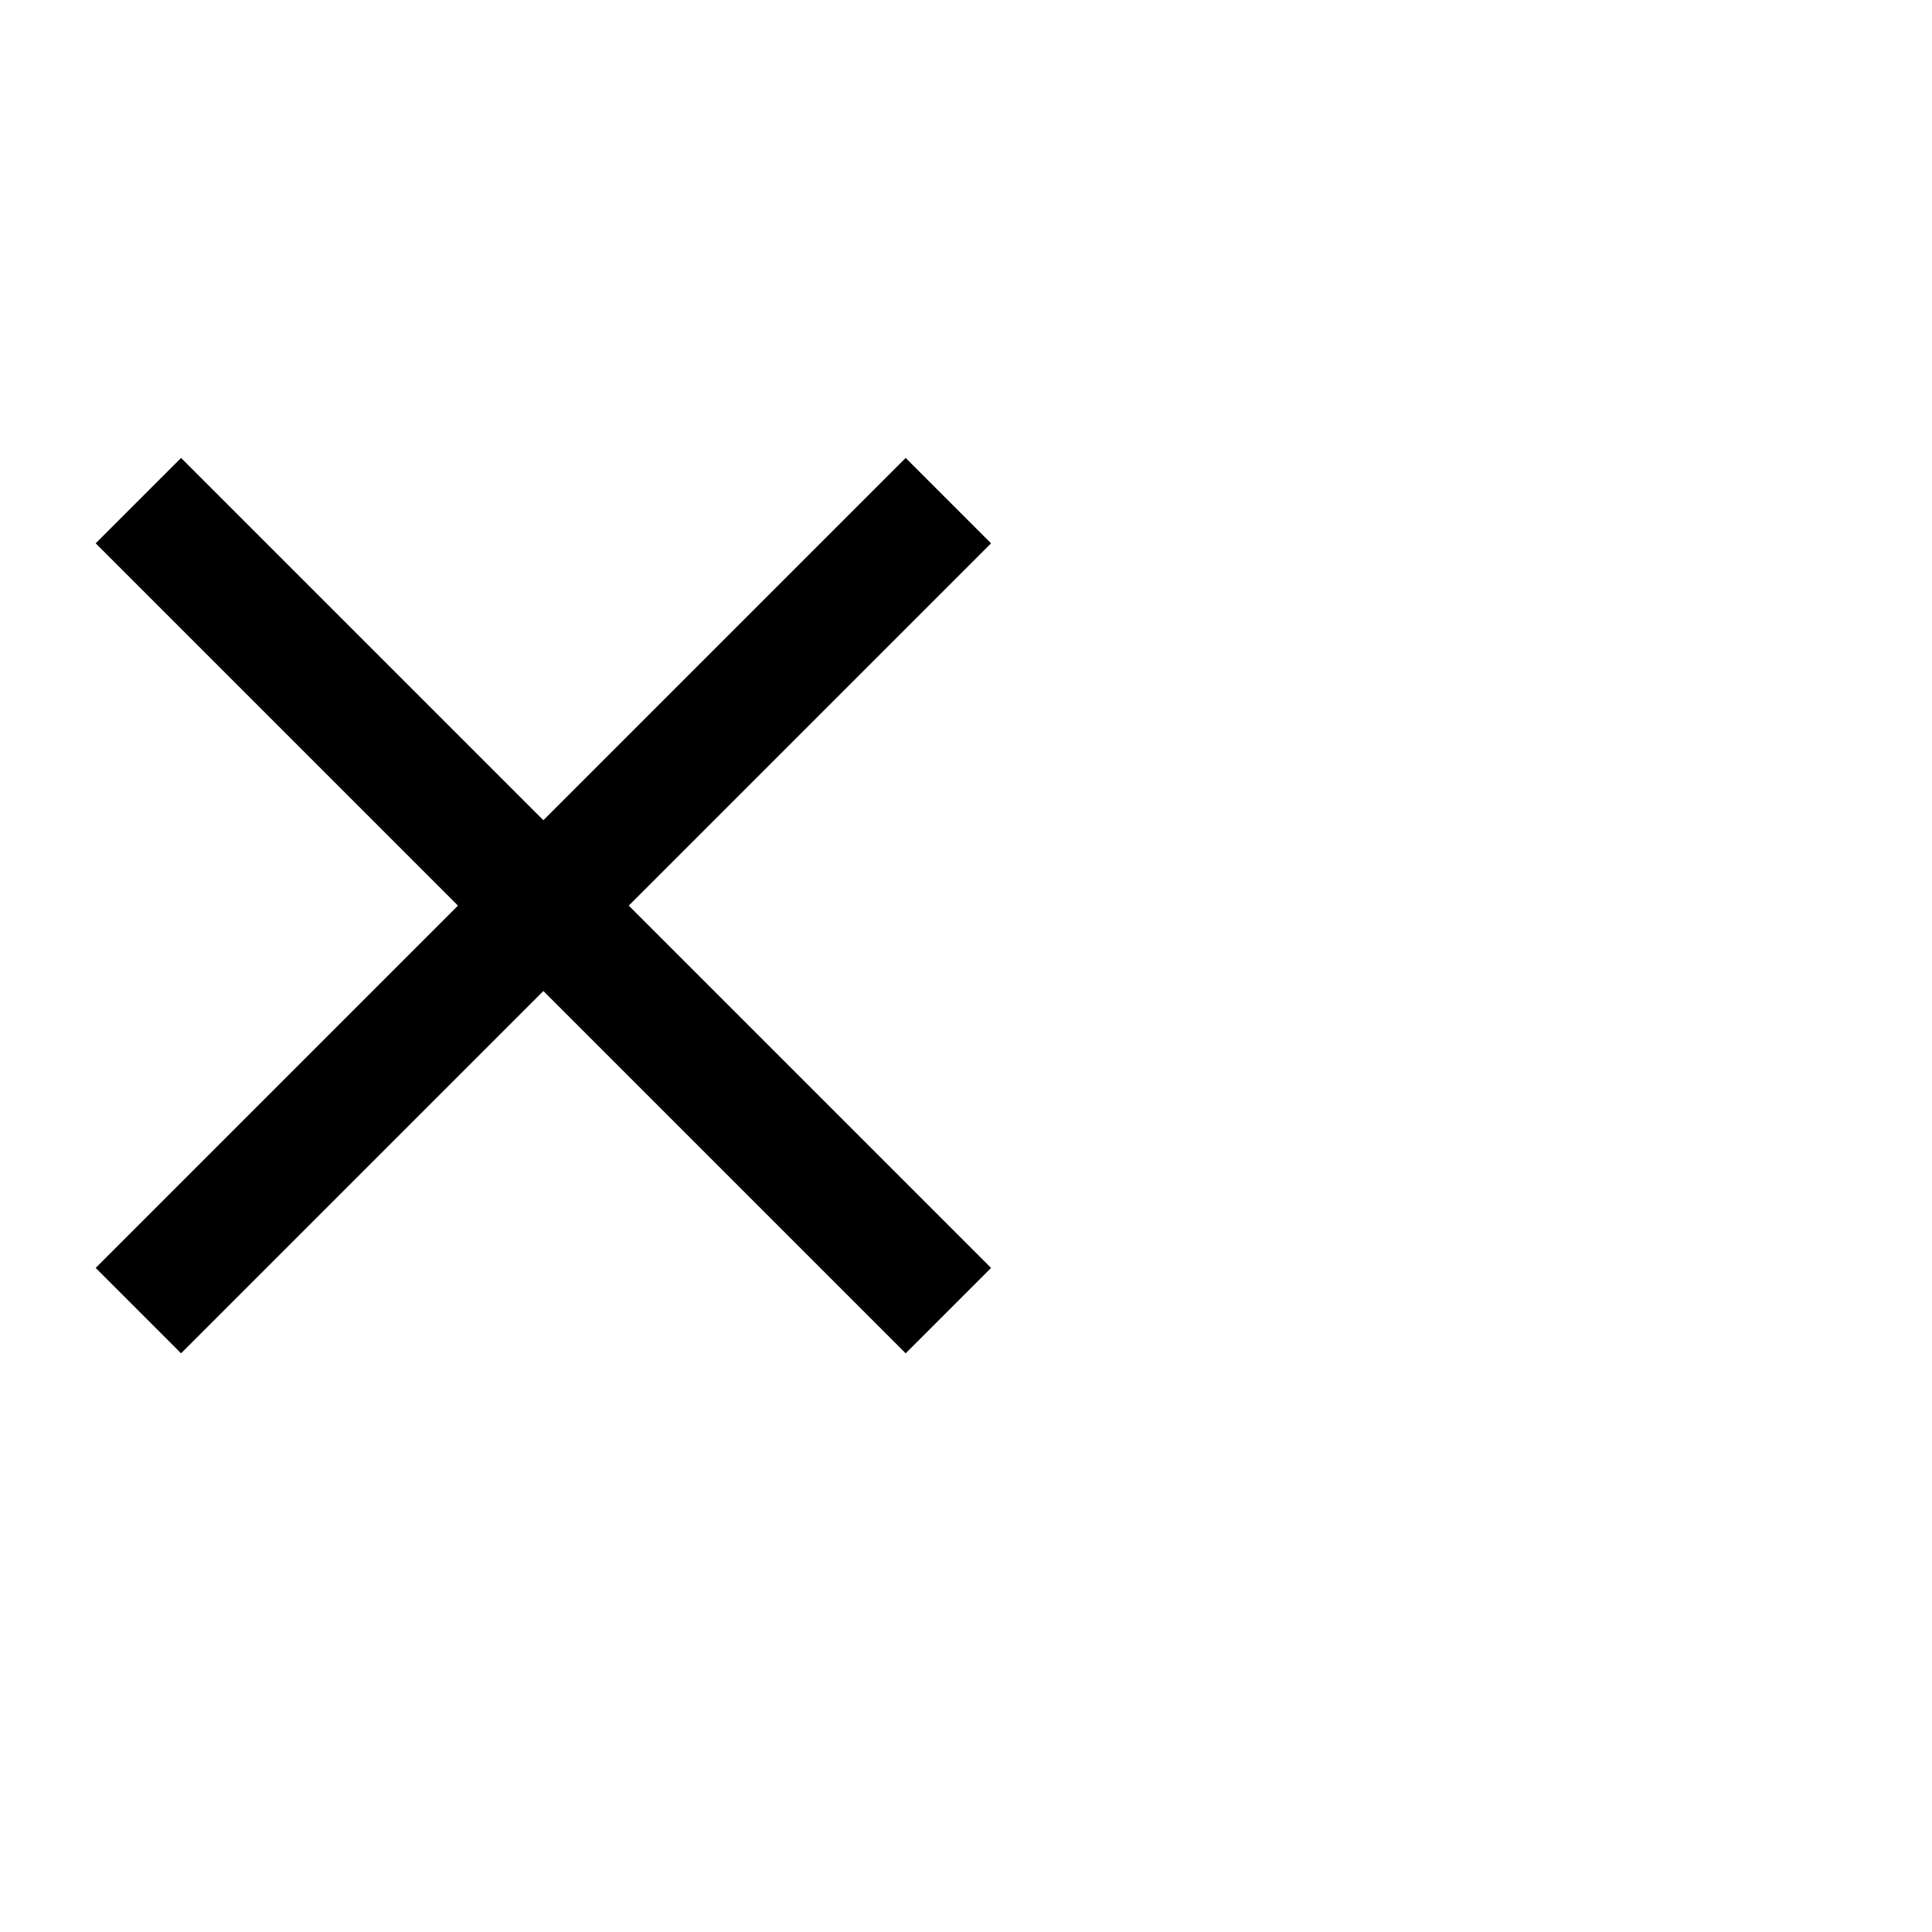
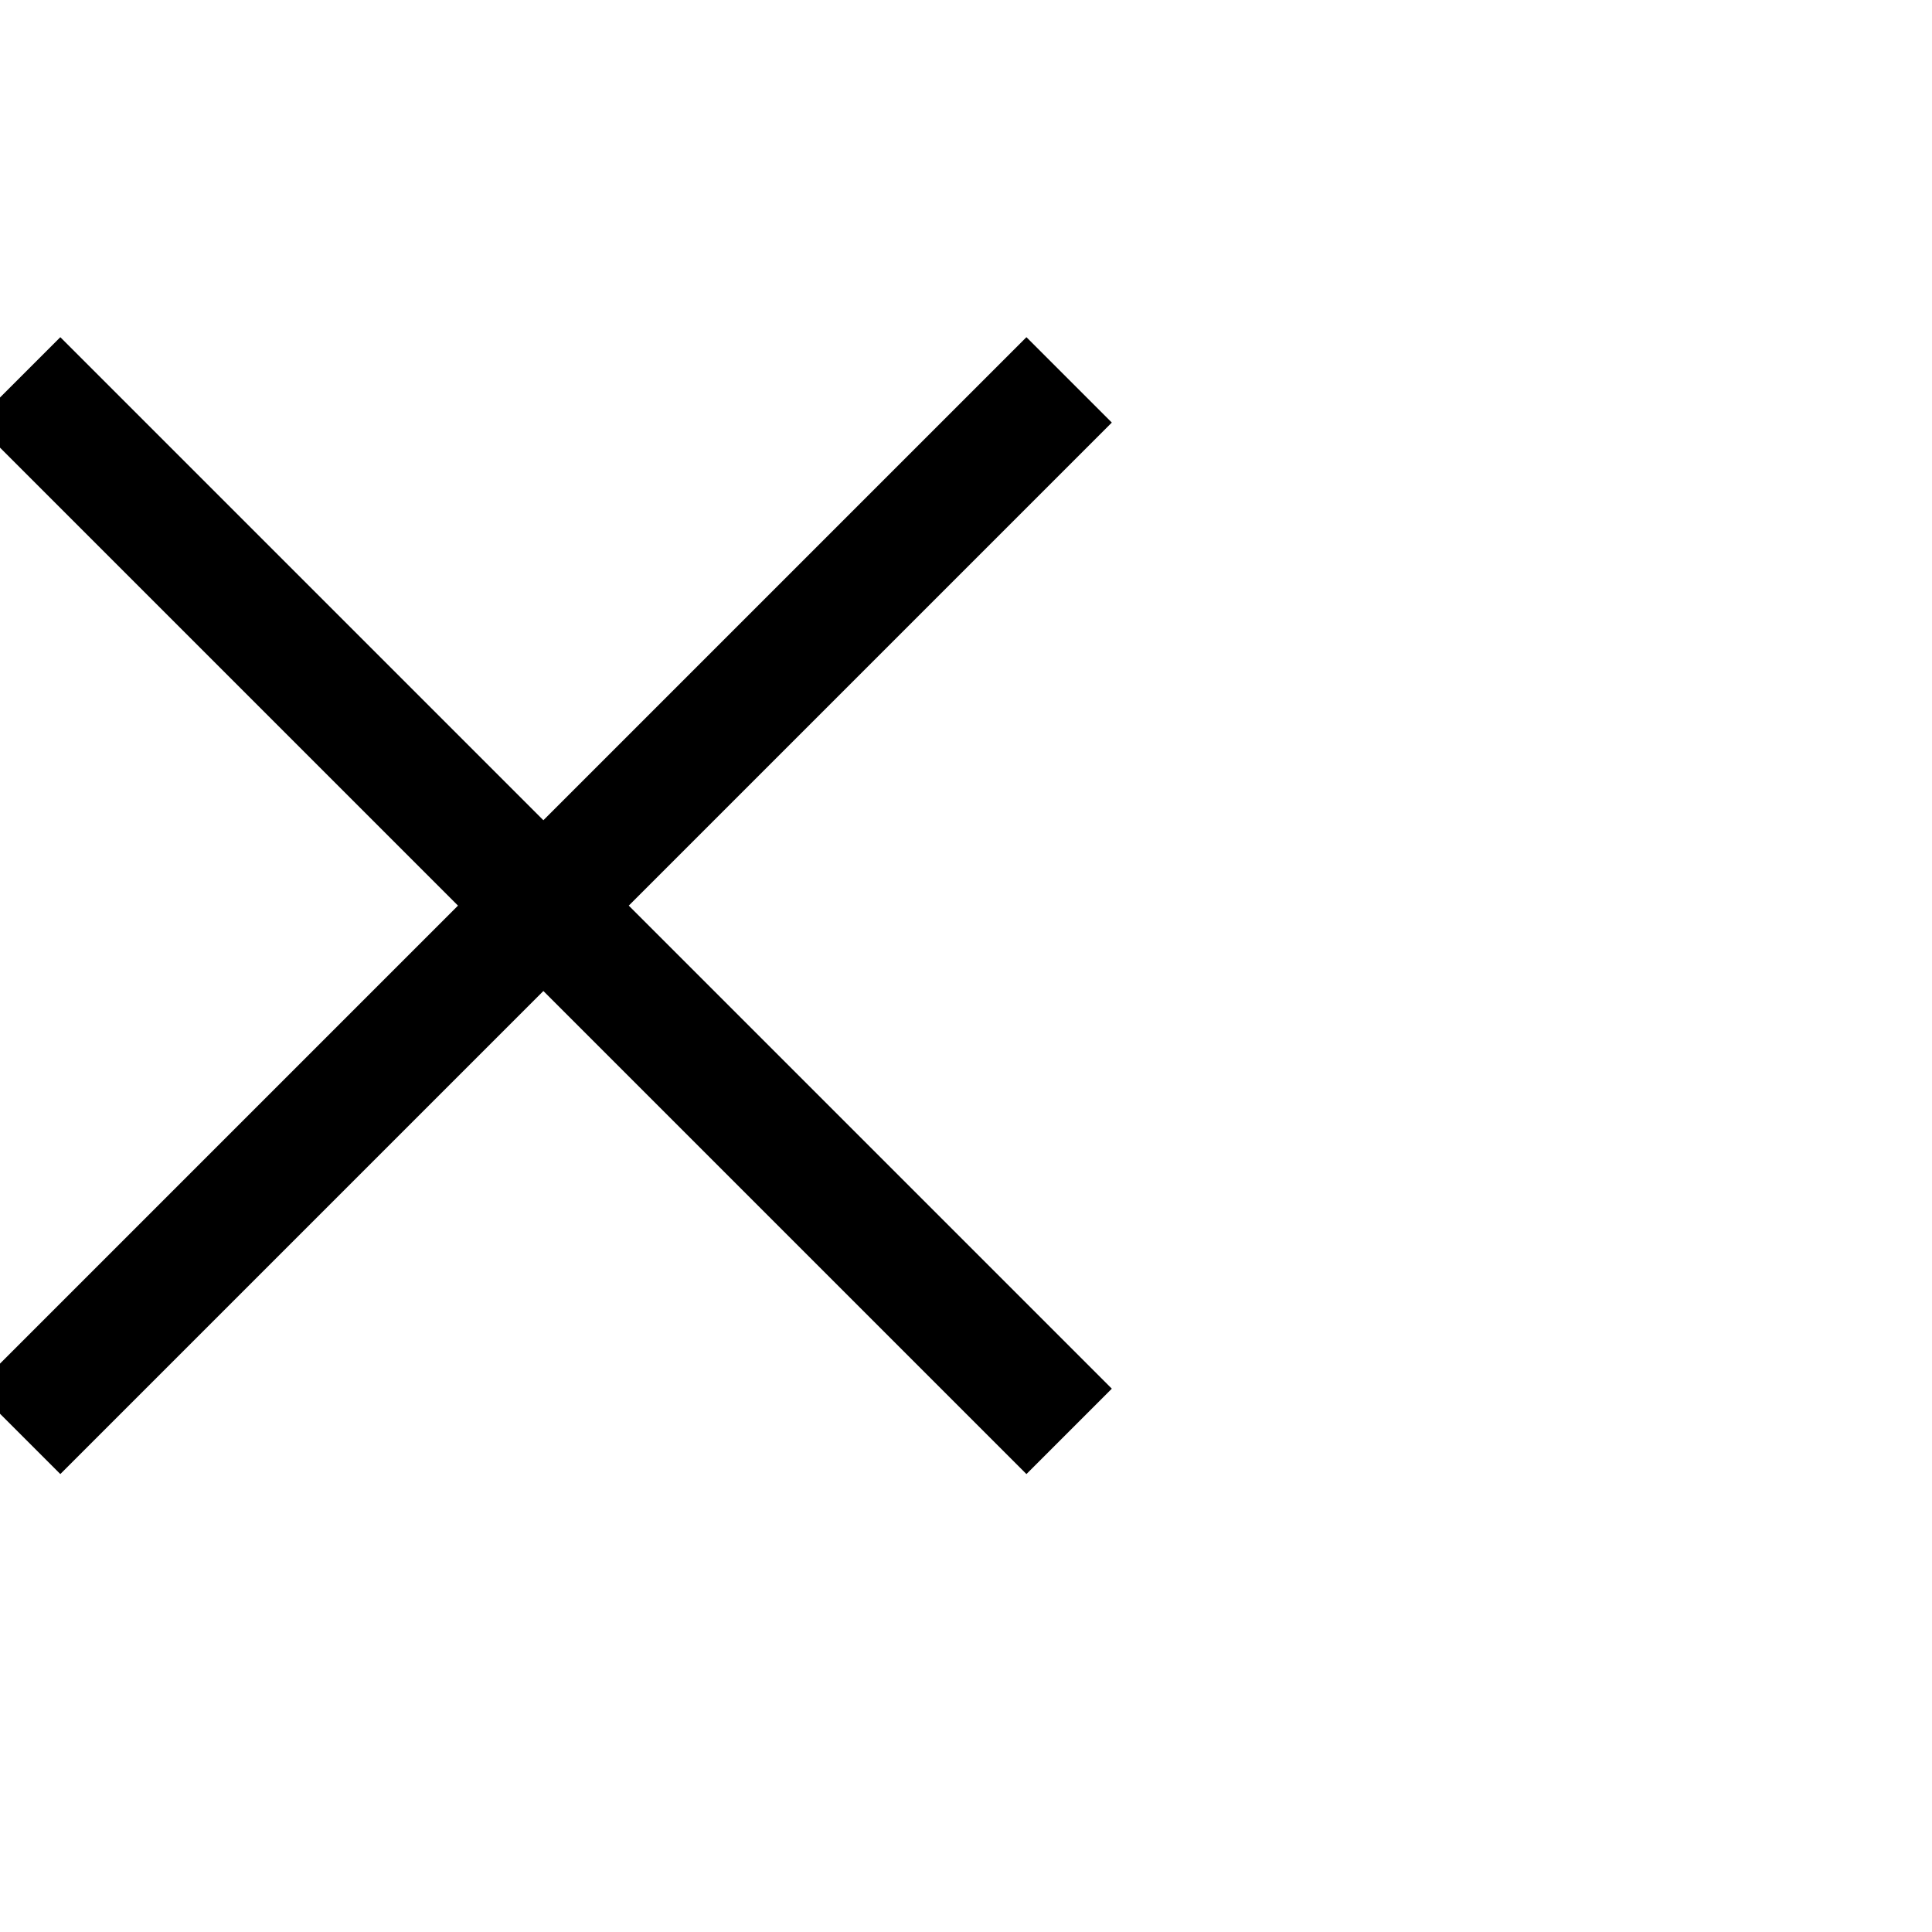
<svg xmlns="http://www.w3.org/2000/svg" viewBox="0 0 16 16" width="160" height="160">
-   <path d="M1.146 4.146 C2.146 5.146 3.854 6.854 4.854 7.854  M1.146 10.854 C2.146 9.854 3.854 8.146 4.854 7.146  M4.146 7.854 C5.146 6.854 6.854 5.146 7.854 4.146  M4.146 7.146 C5.146 8.146 6.854 9.854 7.854 10.854 " fill="none" stroke="#000" stroke-width="1.0" stroke-linecap="butt" stroke-linejoin="round" />
+   <path d="M0.146 3.146 C2.813 5.813 6.187 9.187 8.854 11.854  M8.854 3.146 C6.187 5.813 2.813 9.187 0.146 11.854 " fill="none" stroke="#000" stroke-width="1.0" stroke-linecap="butt" stroke-linejoin="round" />
</svg>
